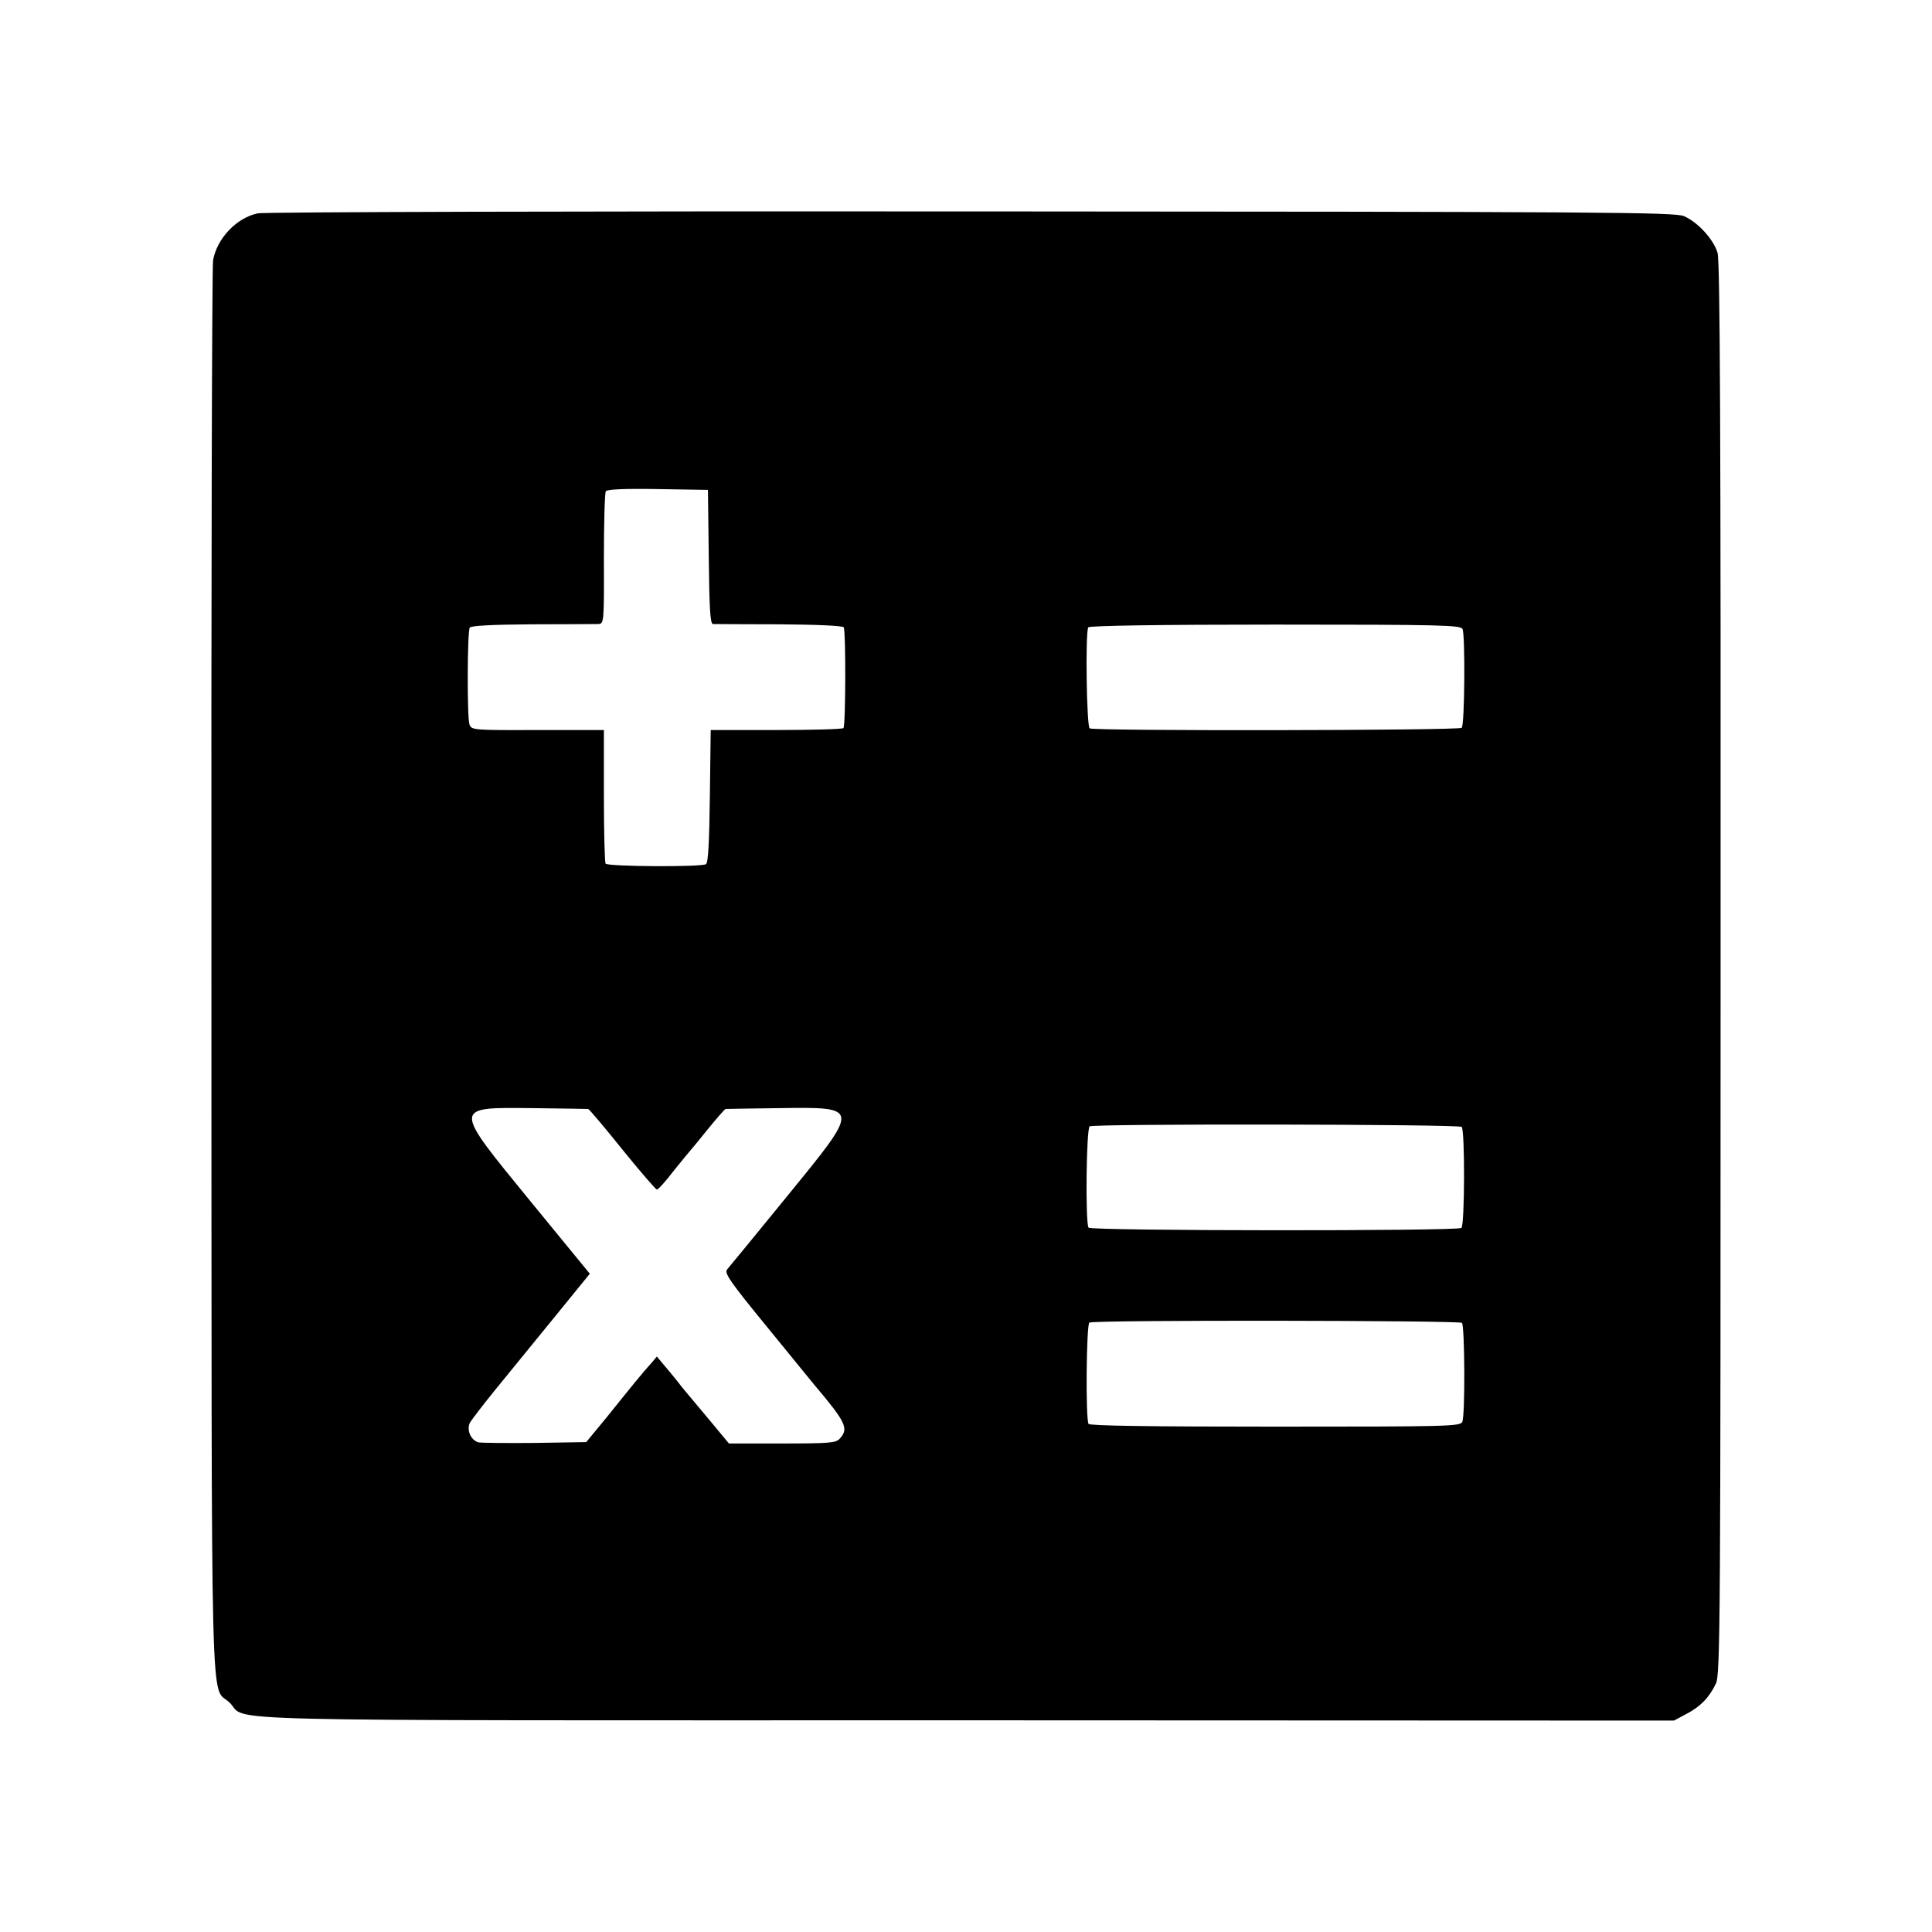
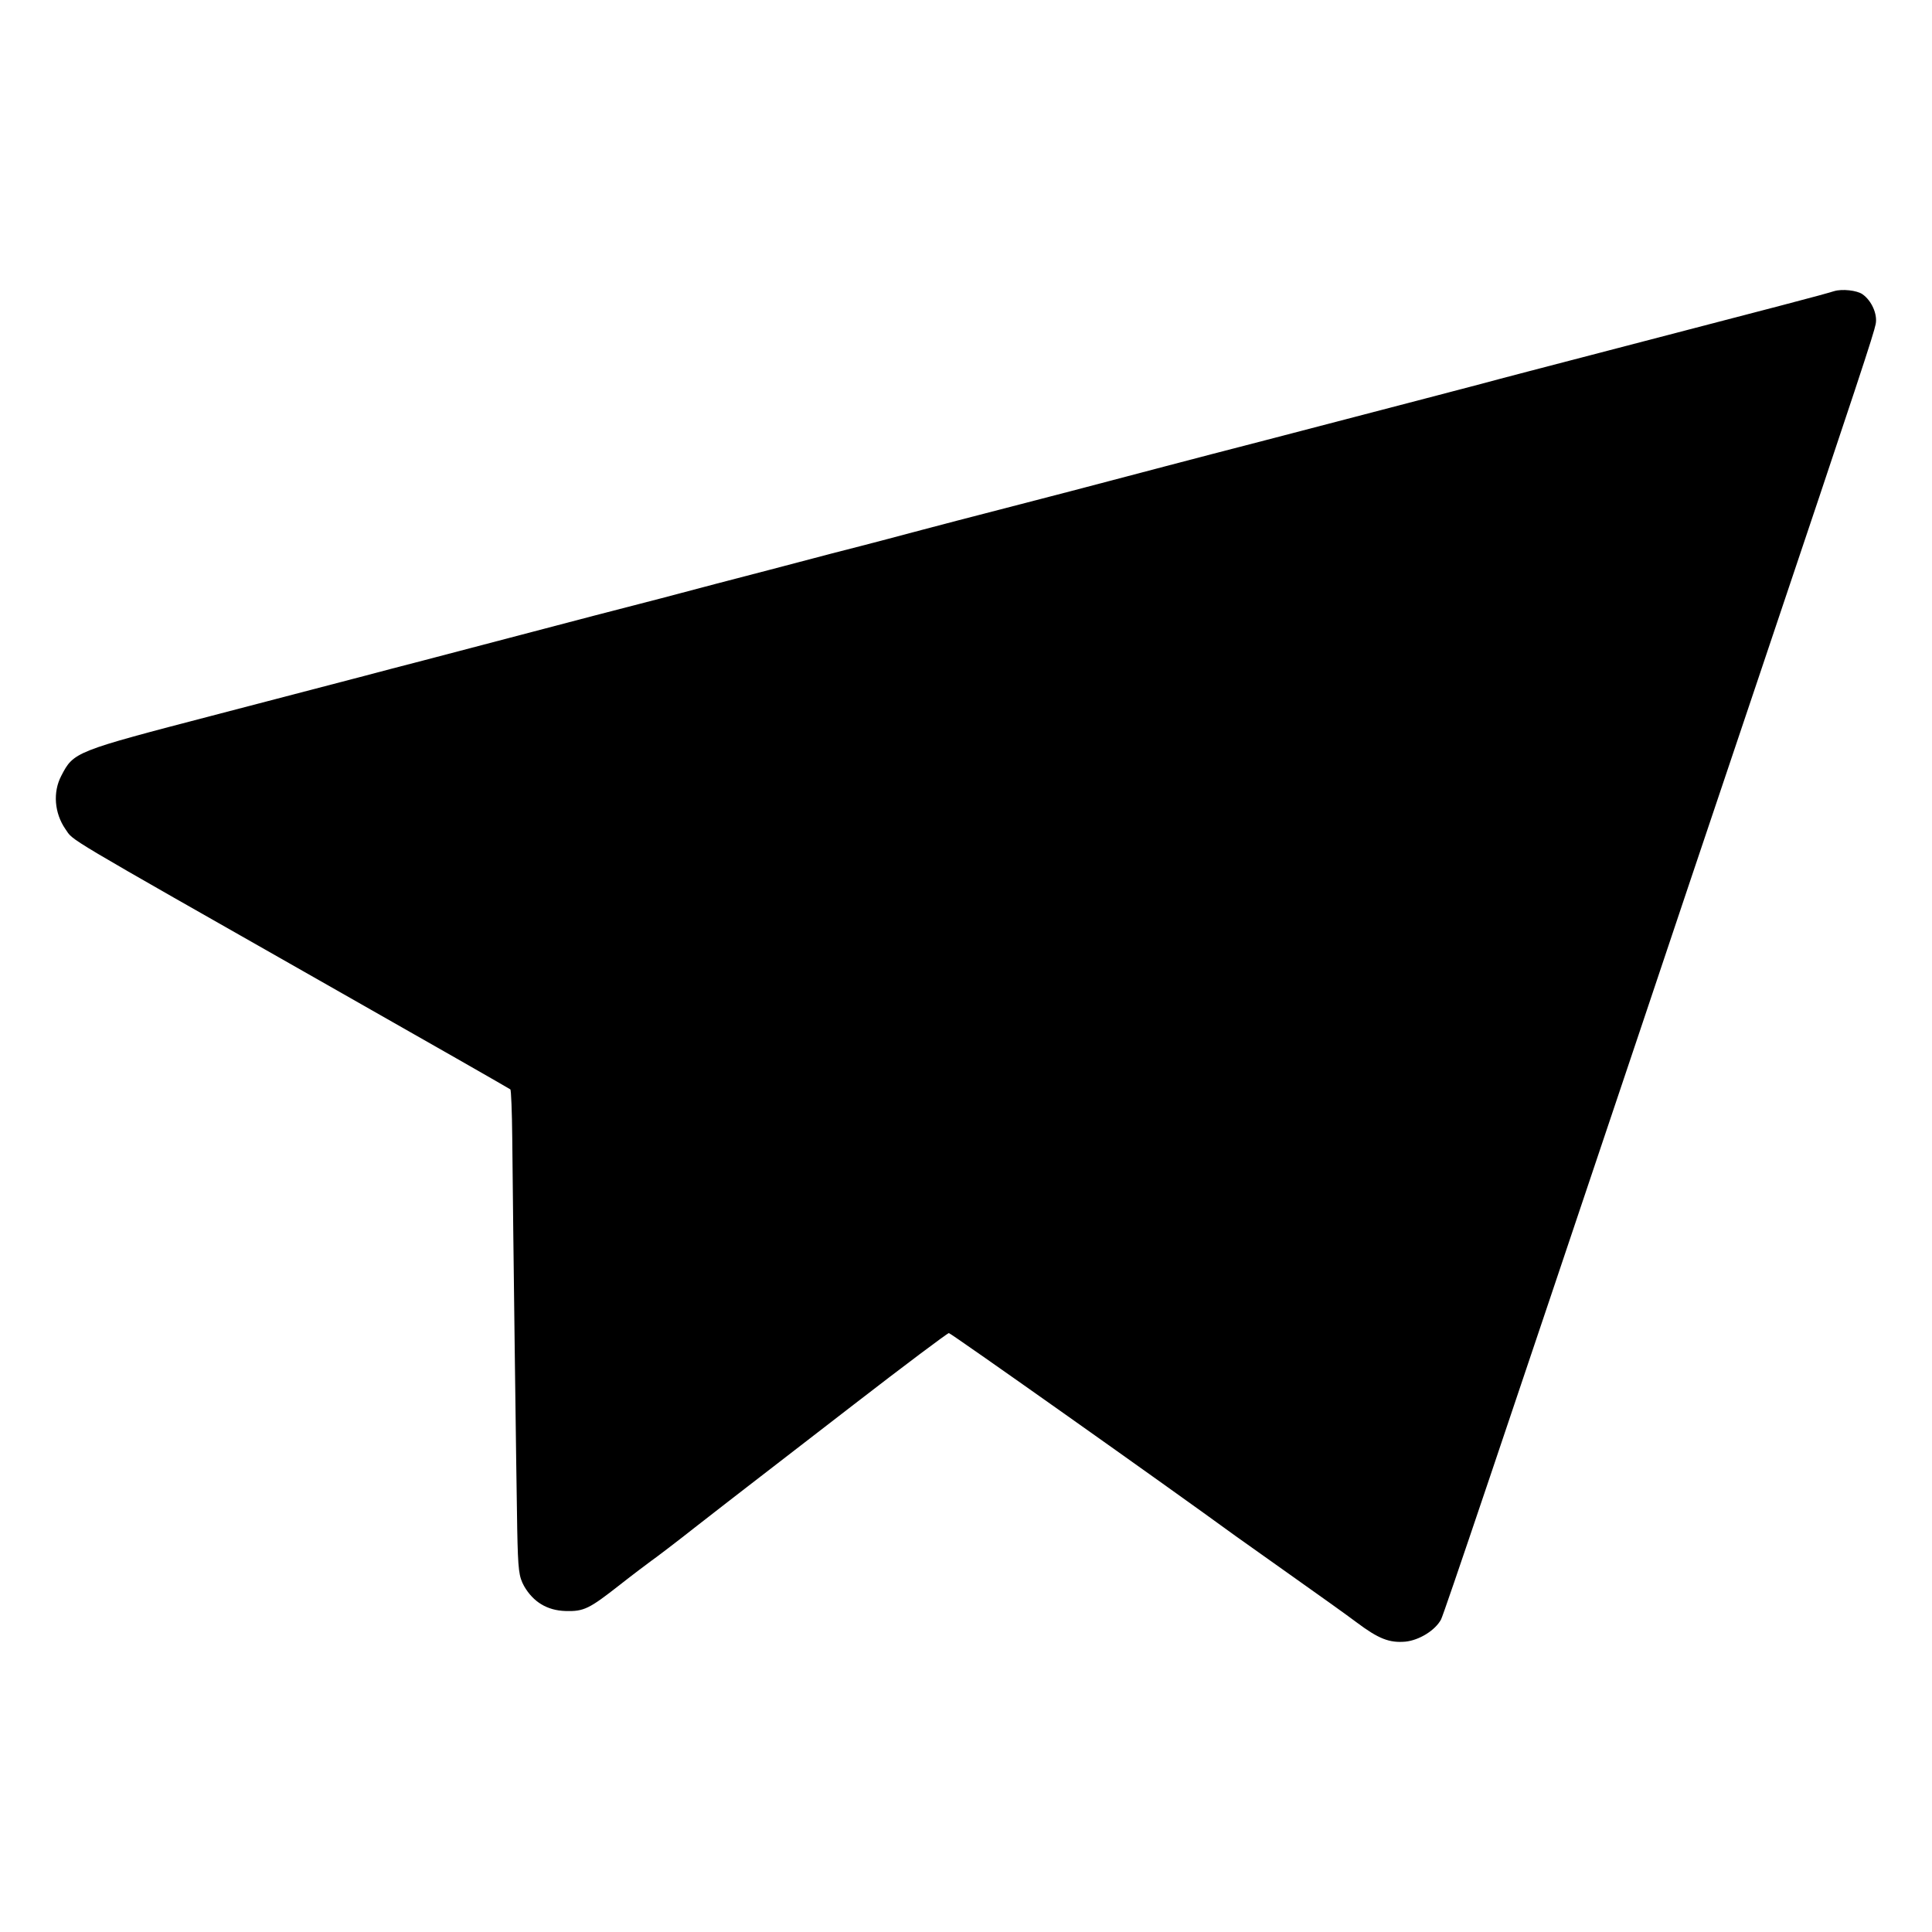
<svg xmlns="http://www.w3.org/2000/svg" version="1.0" width="700pt" height="700pt" viewBox="0 0 700 700" preserveAspectRatio="xMidYMid meet">
  <g transform="translate(0,700) scale(0.1,-0.1)" fill="#000000" stroke="none">
-     <path d="M934 6227 c-77 -16 -148 -91 -162 -170 -4 -23 -7 -1185 -6 -2582 1 -2813 -5 -2575 66 -2644 71 -70 -169 -64 2668 -64 l2565 -1 45 24 c50 26 82 58 107 110 16 33 17 216 17 2589 1 1972 -2 2563 -11 2595 -14 48 -71 111 -122 133 -33 14 -283 16 -2583 17 -1401 1 -2564 -2 -2584 -7z m1634 -1244 c2 -184 5 -243 15 -244 6 0 114 -1 240 -1 137 -1 230 -5 234 -11 8 -14 7 -356 -1 -365 -4 -4 -114 -7 -244 -7 l-237 0 -3 -240 c-2 -164 -6 -241 -14 -246 -17 -11 -357 -9 -364 2 -3 5 -6 116 -6 247 l0 237 -240 0 c-233 -1 -240 0 -247 20 -9 26 -8 336 1 351 5 7 79 11 225 12 120 0 228 1 240 1 21 1 22 2 21 235 0 129 3 240 7 246 4 7 65 10 188 8 l182 -3 3 -242z m2731 -262 c10 -21 8 -348 -3 -358 -9 -10 -1332 -12 -1348 -2 -11 7 -16 348 -5 366 4 6 258 10 677 10 604 0 672 -2 679 -16z m-3168 -1739 c4 -1 60 -67 124 -147 65 -80 121 -145 125 -145 5 0 32 30 61 68 30 37 56 69 59 72 3 3 32 38 64 78 32 39 61 73 65 74 3 0 89 2 191 3 300 4 299 8 28 -324 -110 -135 -207 -253 -214 -261 -10 -13 12 -45 143 -205 85 -104 163 -200 173 -212 115 -136 126 -159 93 -195 -14 -16 -35 -18 -209 -18 l-193 0 -73 88 c-40 48 -77 92 -83 99 -5 6 -20 24 -32 40 -12 15 -34 42 -48 58 l-25 30 -22 -26 c-13 -14 -39 -45 -58 -68 -19 -24 -67 -82 -105 -130 l-71 -86 -184 -3 c-102 -1 -194 0 -206 2 -28 7 -45 46 -31 72 6 10 47 64 91 118 45 55 140 172 212 260 l131 161 -213 260 c-286 350 -287 343 8 340 106 -1 196 -3 199 -3z m3165 -65 c12 -12 11 -357 -1 -366 -15 -12 -1344 -11 -1351 1 -12 19 -8 359 4 367 16 10 1339 8 1348 -2z m1 -710 c10 -11 12 -337 1 -359 -7 -16 -58 -17 -678 -17 -448 0 -671 3 -676 10 -11 18 -8 360 3 367 16 10 1340 8 1350 -1z" />
+     <path d="M6645 5945 c-64 -19 -91 -26 -1105 -290 -74 -19 -151 -40 -170 -45 -48 -13 -222 -58 -785 -205 -264 -68 -520 -136 -570 -149 -49 -13 -205 -54 -345 -90 -140 -36 -289 -75 -330 -86 -41 -11 -187 -50 -325 -85 -137 -36 -326 -86 -420 -110 -93 -25 -291 -77 -440 -115 -304 -80 -430 -113 -625 -164 -74 -19 -169 -44 -210 -55 -41 -11 -284 -74 -540 -141 -510 -133 -513 -134 -558 -221 -31 -59 -25 -135 15 -193 32 -45 -32 -7 948 -564 363 -206 662 -377 664 -379 3 -2 6 -81 7 -176 3 -330 15 -1253 18 -1418 3 -150 6 -171 25 -206 33 -57 83 -88 150 -90 67 -2 86 8 197 95 47 37 99 76 114 87 16 11 91 68 167 128 76 59 158 123 183 142 25 19 197 152 382 295 185 143 341 260 346 260 7 0 793 -556 1037 -734 11 -8 101 -72 200 -142 99 -70 207 -147 240 -172 80 -60 119 -75 177 -70 50 5 108 41 129 80 10 18 224 654 719 2128 71 212 264 788 430 1280 371 1103 418 1247 426 1286 7 36 -15 85 -48 108 -20 14 -74 20 -103 11z" />
  </g>
</svg>
